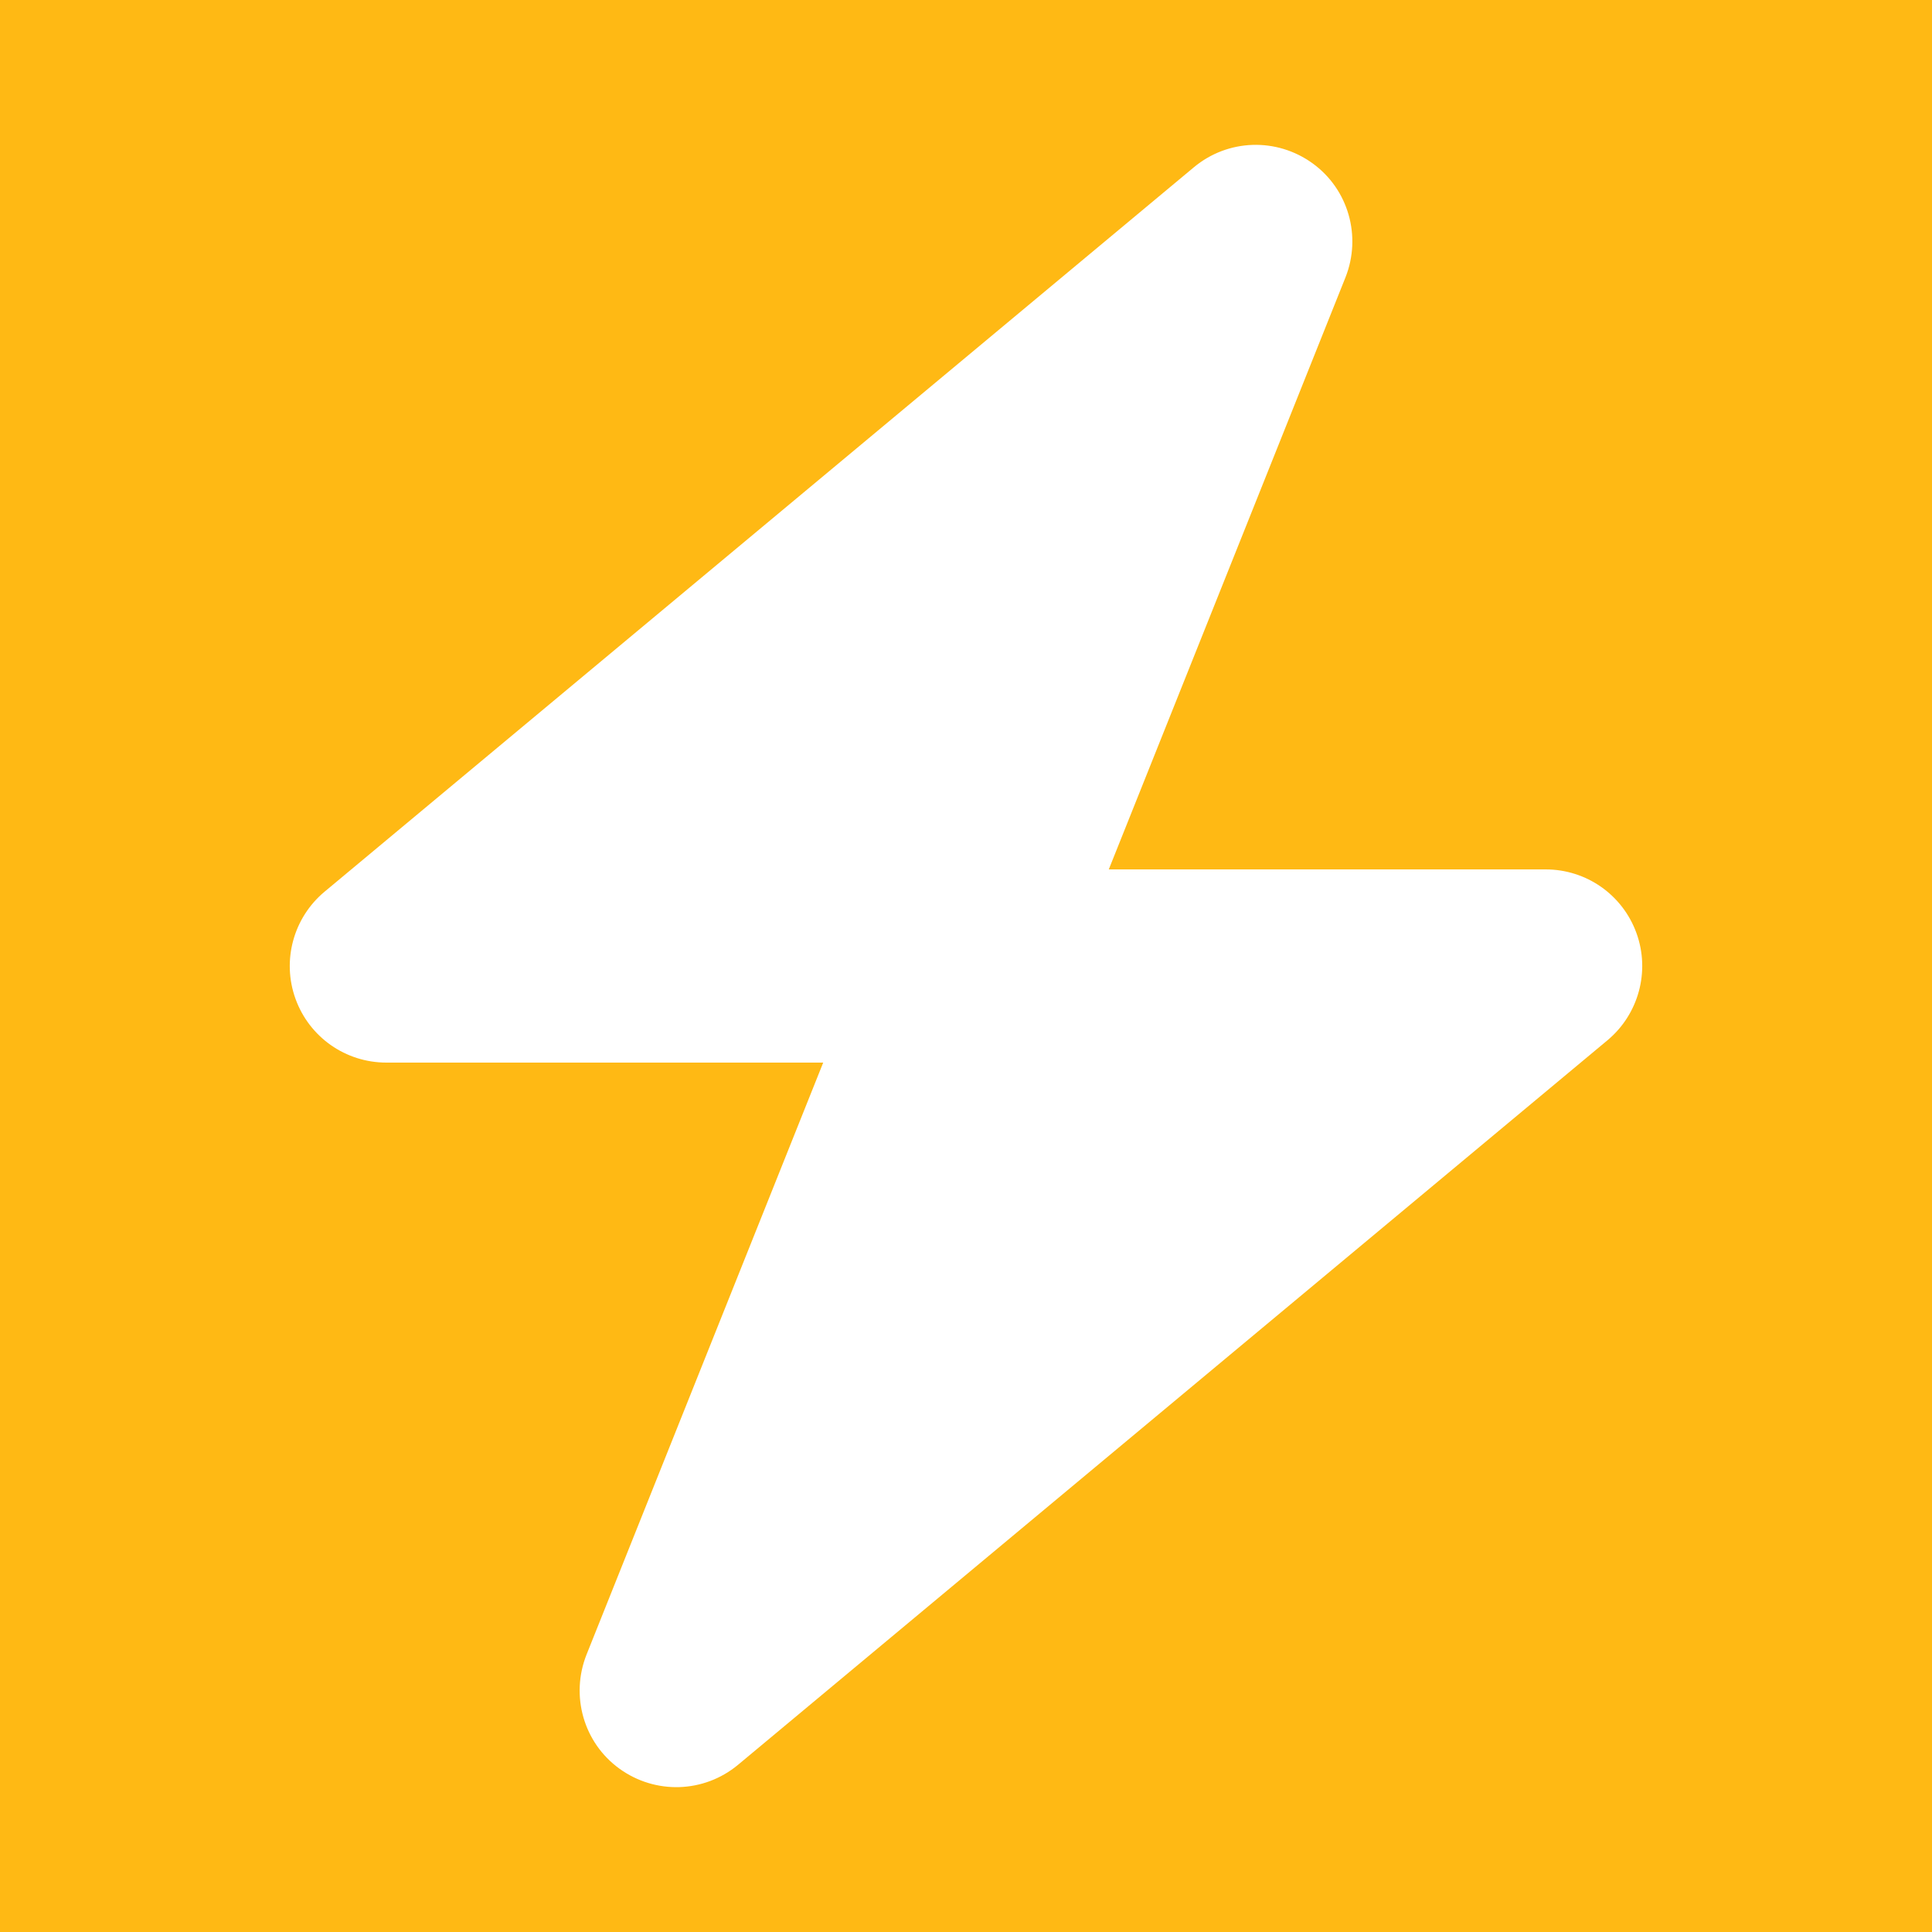
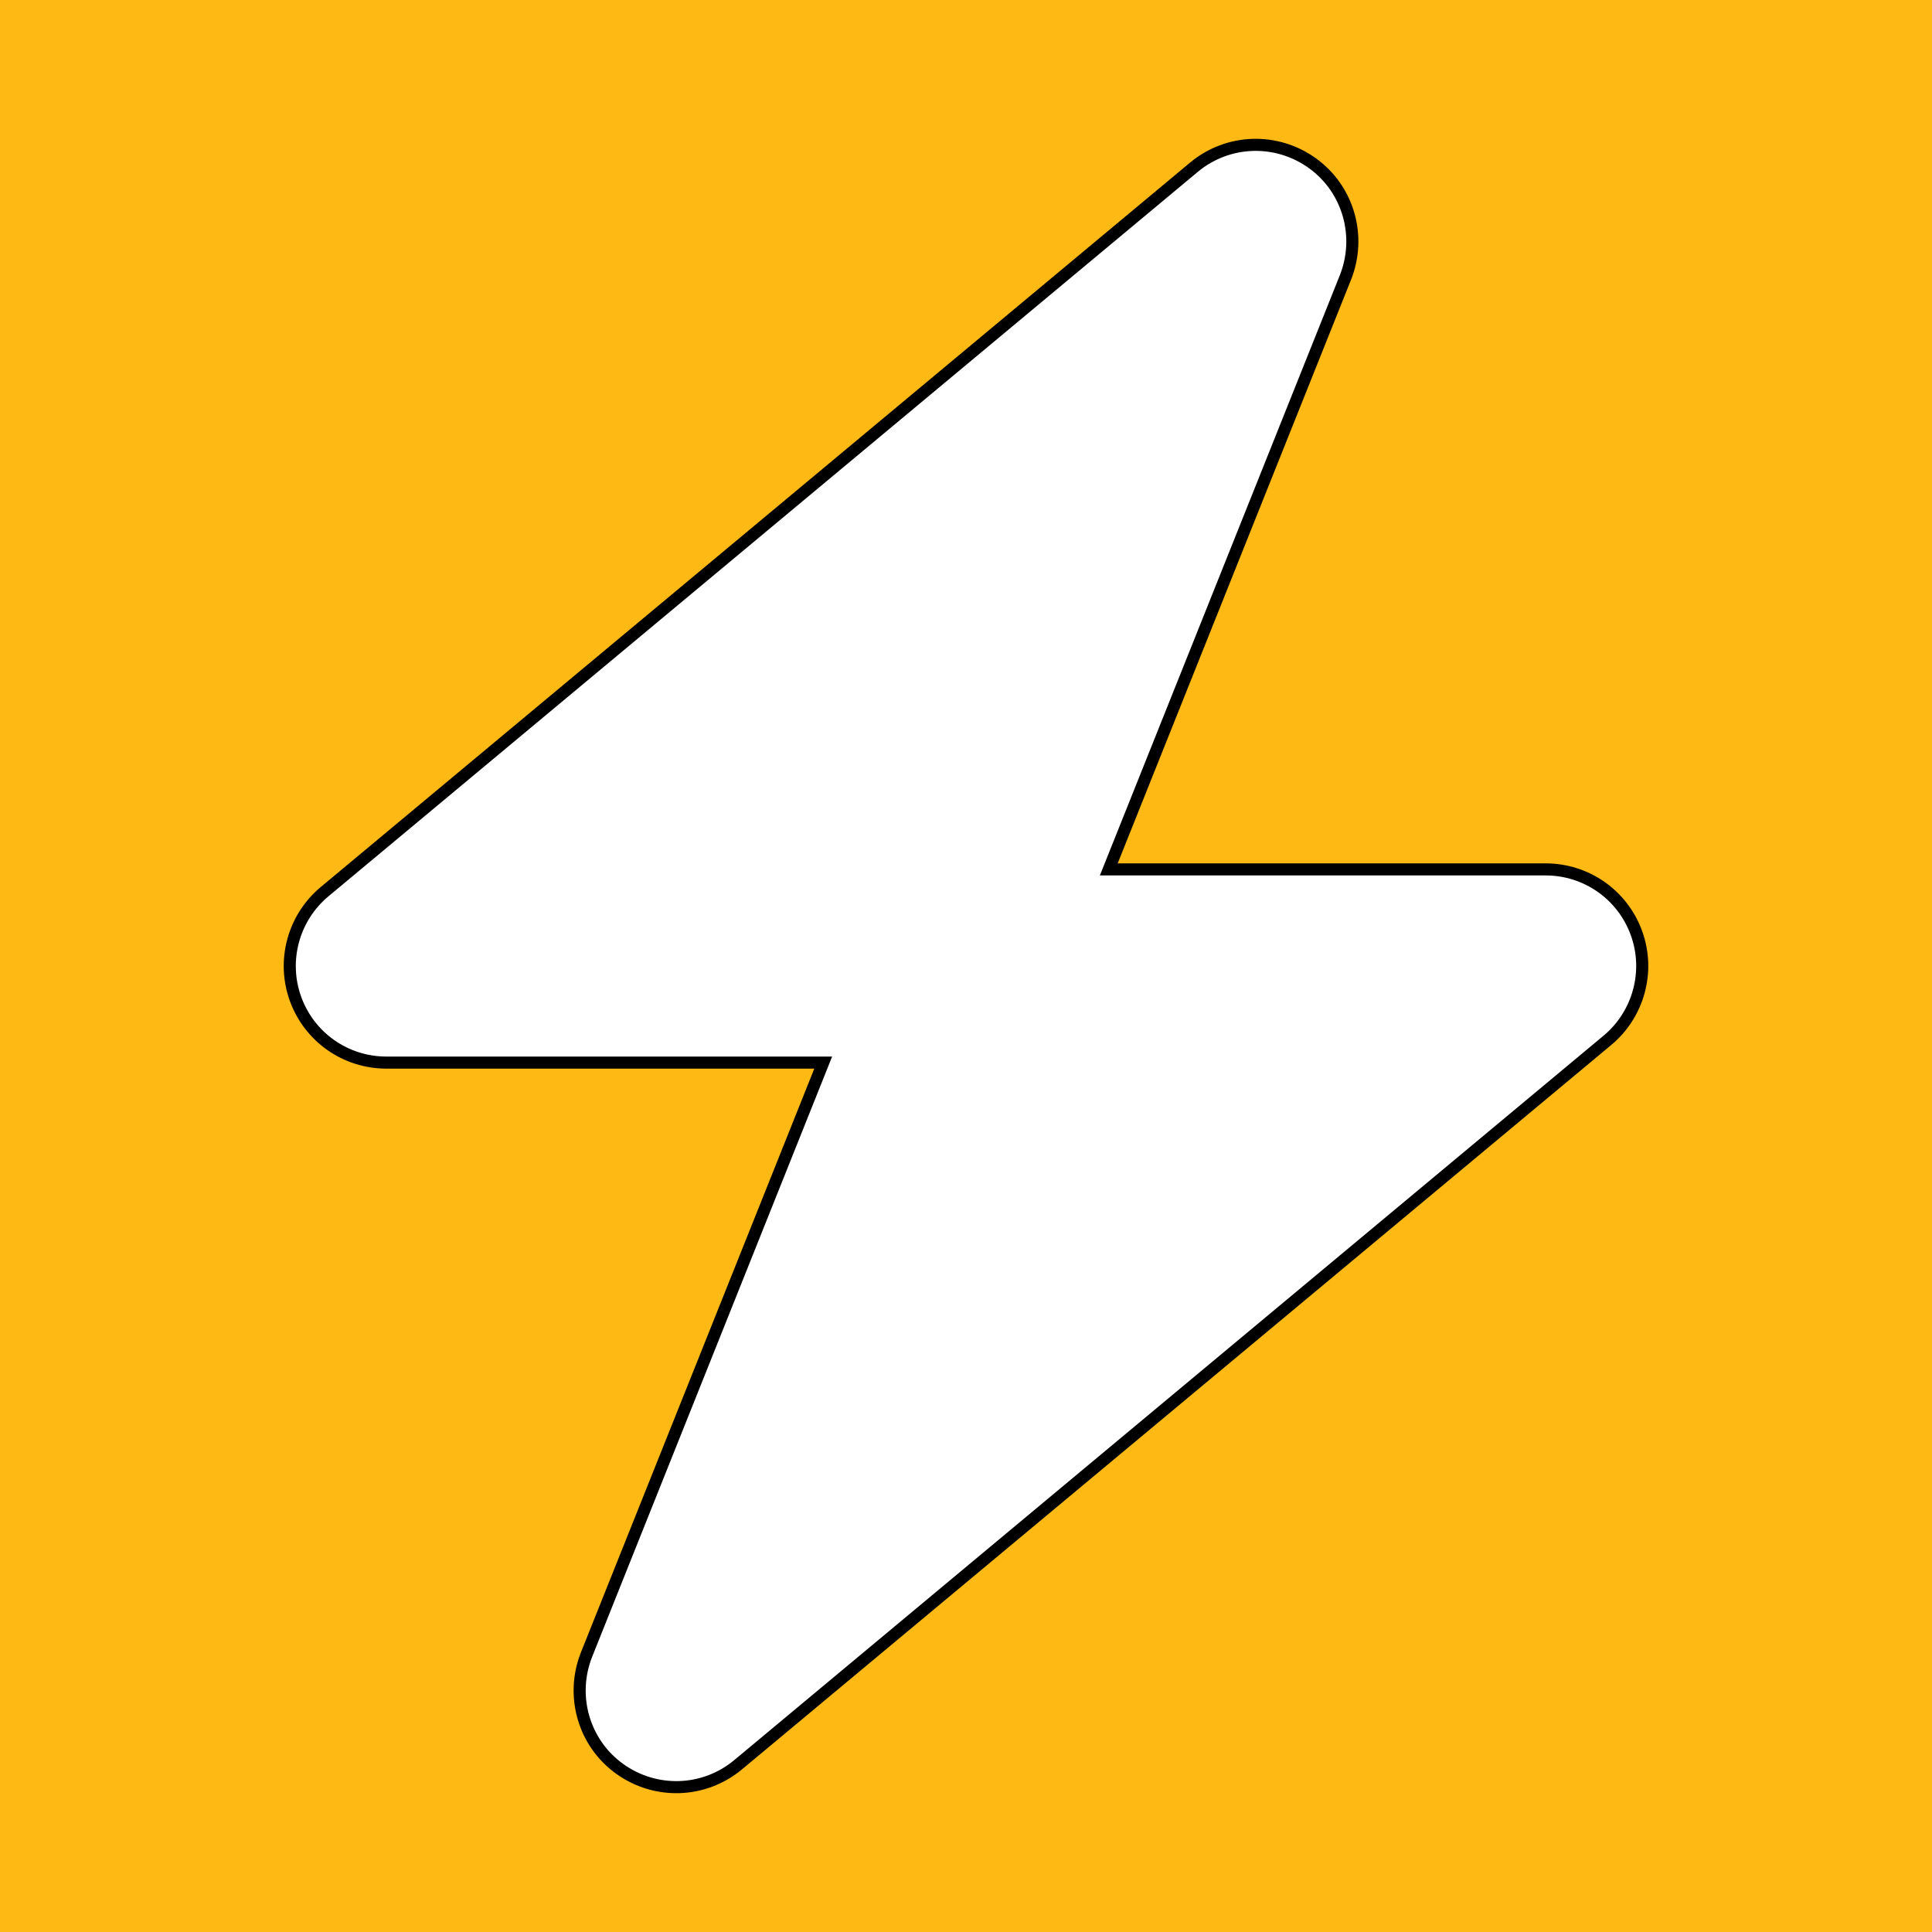
<svg xmlns="http://www.w3.org/2000/svg" viewBox="0 0 640 640" height="112" width="112">
  <rect width="100%" height="100%" fill="#ffb914" />
-   <path fill="white" d="M434.8 54.1C446.7 62.7 451.1 78.3 445.7 91.9L367.3 288L512 288C525.5 288 537.5 296.4 542.1 309.1C546.7 321.8 542.8 336 532.5 344.6L244.5 584.6C233.2 594 217.1 594.5 205.2 585.9C193.3 577.3 188.9 561.7 194.3 548.1L272.7 352L128 352C114.5 352 102.5 343.6 97.9 330.9C93.3 318.2 97.2 304 107.5 295.4L395.5 55.4C406.8 46 422.9 45.5 434.8 54.1z" />
+   <path fill="white" stroke="black" stroke-width="4" d="M434.8 54.1C446.7 62.7 451.1 78.3 445.7 91.9L367.3 288L512 288C525.5 288 537.5 296.4 542.1 309.1C546.7 321.8 542.8 336 532.5 344.6L244.5 584.6C233.2 594 217.1 594.5 205.2 585.9C193.3 577.3 188.9 561.7 194.3 548.1L272.7 352L128 352C114.5 352 102.5 343.6 97.9 330.9C93.3 318.2 97.2 304 107.5 295.4L395.5 55.4C406.8 46 422.9 45.5 434.8 54.1z" />
</svg>
